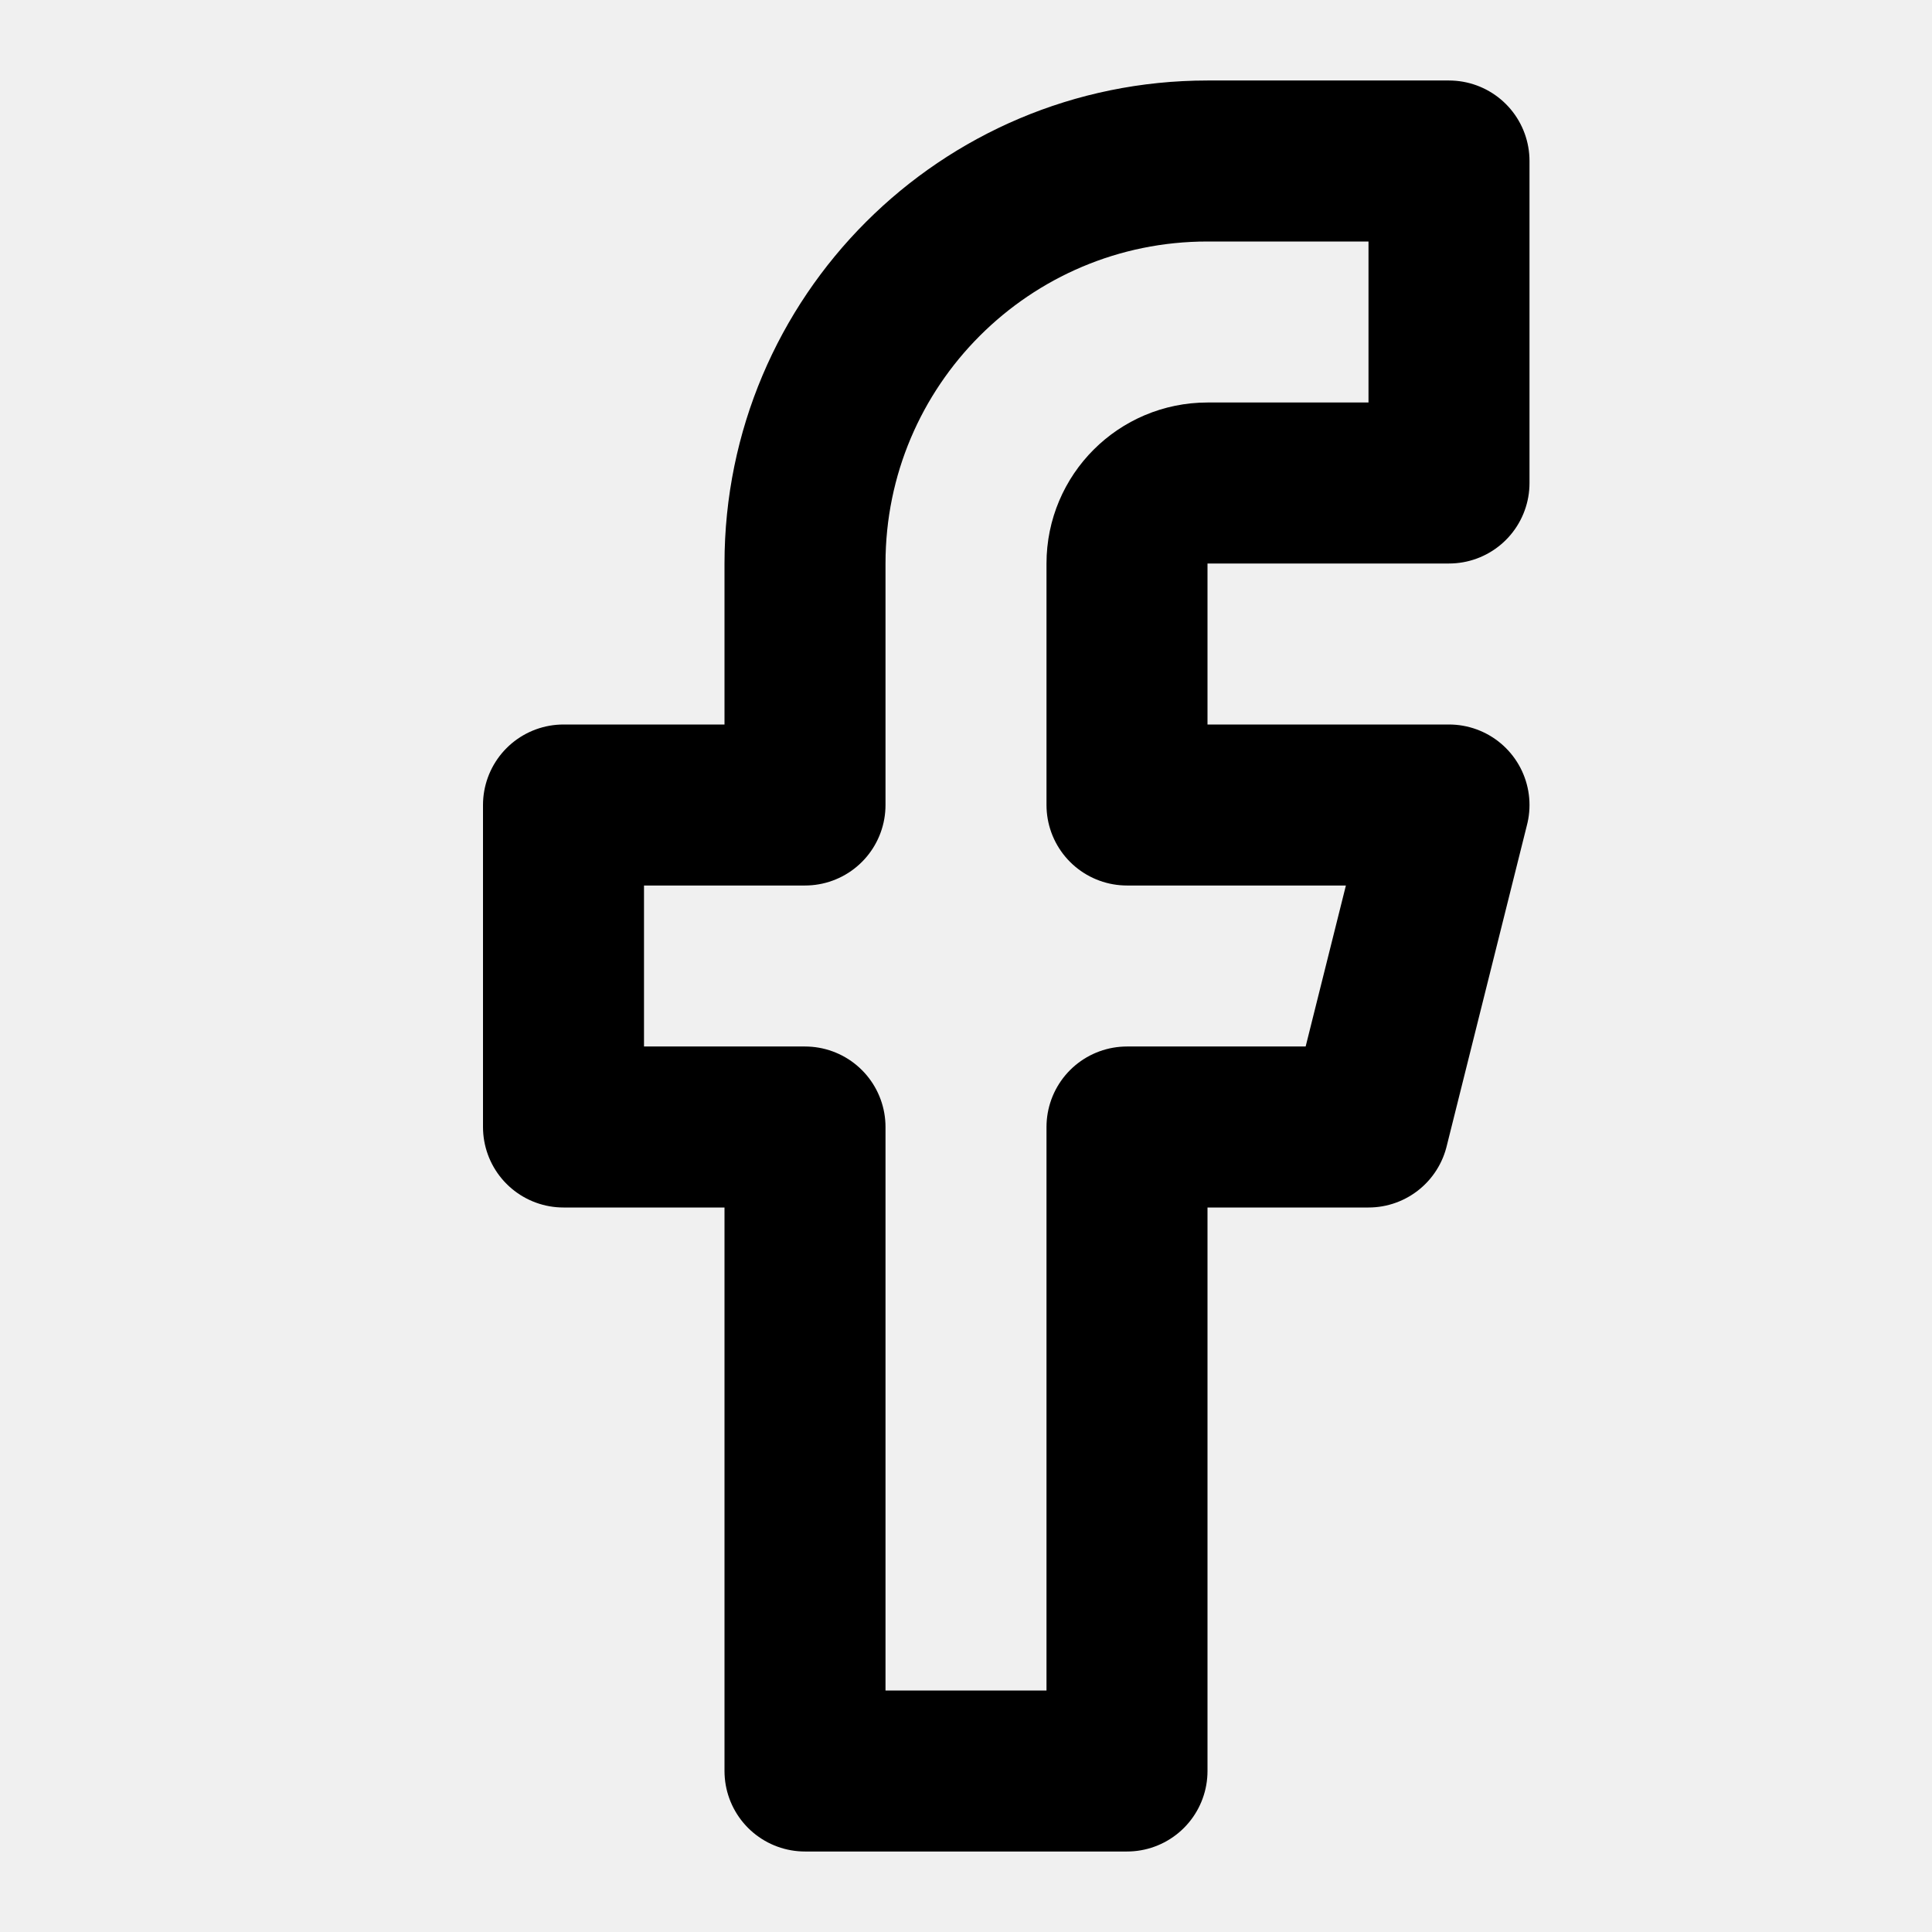
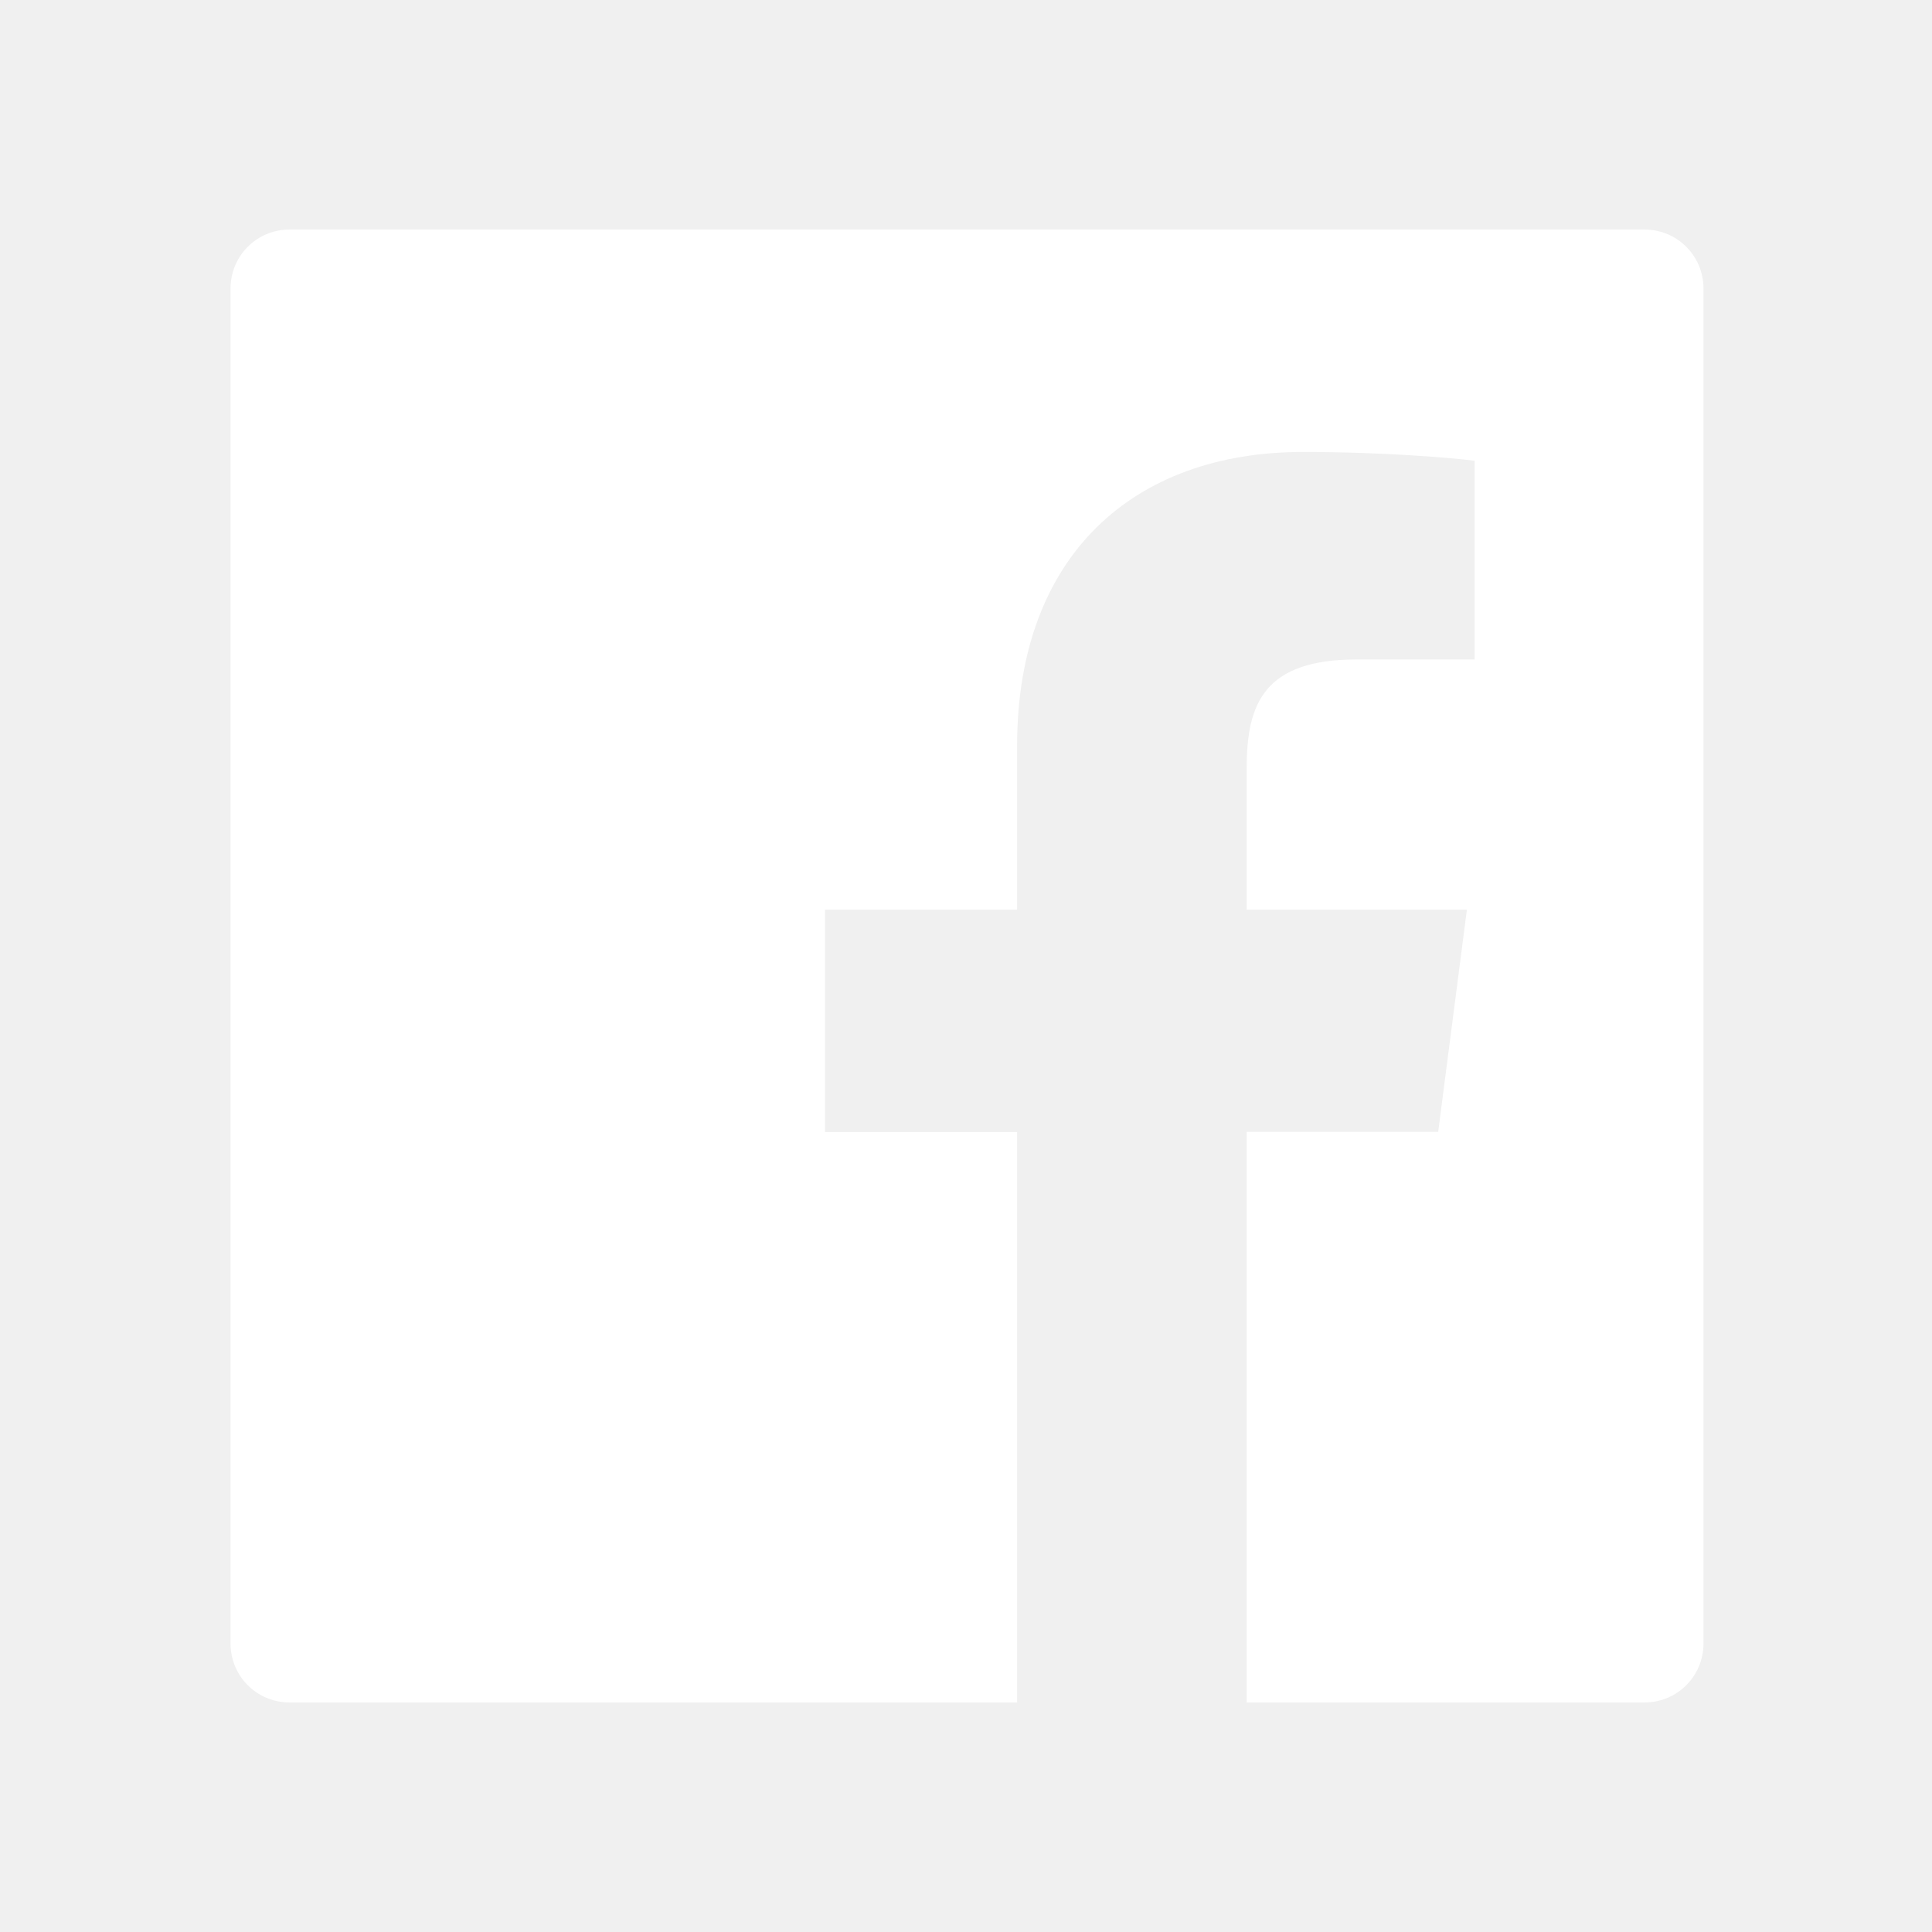
- <svg xmlns="http://www.w3.org/2000/svg" width="24" height="24" viewBox="0 0 24 24" fill="none" stroke="currentColor" stroke-width="2" stroke-linecap="round" stroke-linejoin="round">
-   <path d="M18 2h-3a5 5 0 0 0-5 5v3H7v4h3v8h4v-8h3l1-4h-4V7a1 1 0 0 1 1-1h3z" />
+ <svg xmlns="http://www.w3.org/2000/svg" width="42" height="42" viewBox="0 0 42 42" fill="none">
+   <path d="M35.752 4.99H6.293C5.584 4.99 5.012 5.562 5.012 6.27V35.73C5.012 36.438 5.584 37.01 6.293 37.01H35.752C36.46 37.01 37.032 36.438 37.032 35.73V6.27C37.032 5.562 36.46 4.99 35.752 4.99ZM32.053 14.336H29.496C27.49 14.336 27.102 15.288 27.102 16.689V19.775H31.889L31.265 24.606H27.102V37.01H22.111V24.61H17.936V19.775H22.111V16.213C22.111 12.078 24.637 9.825 28.327 9.825C30.096 9.825 31.613 9.957 32.057 10.017V14.336H32.053Z" fill="white" />
</svg>
